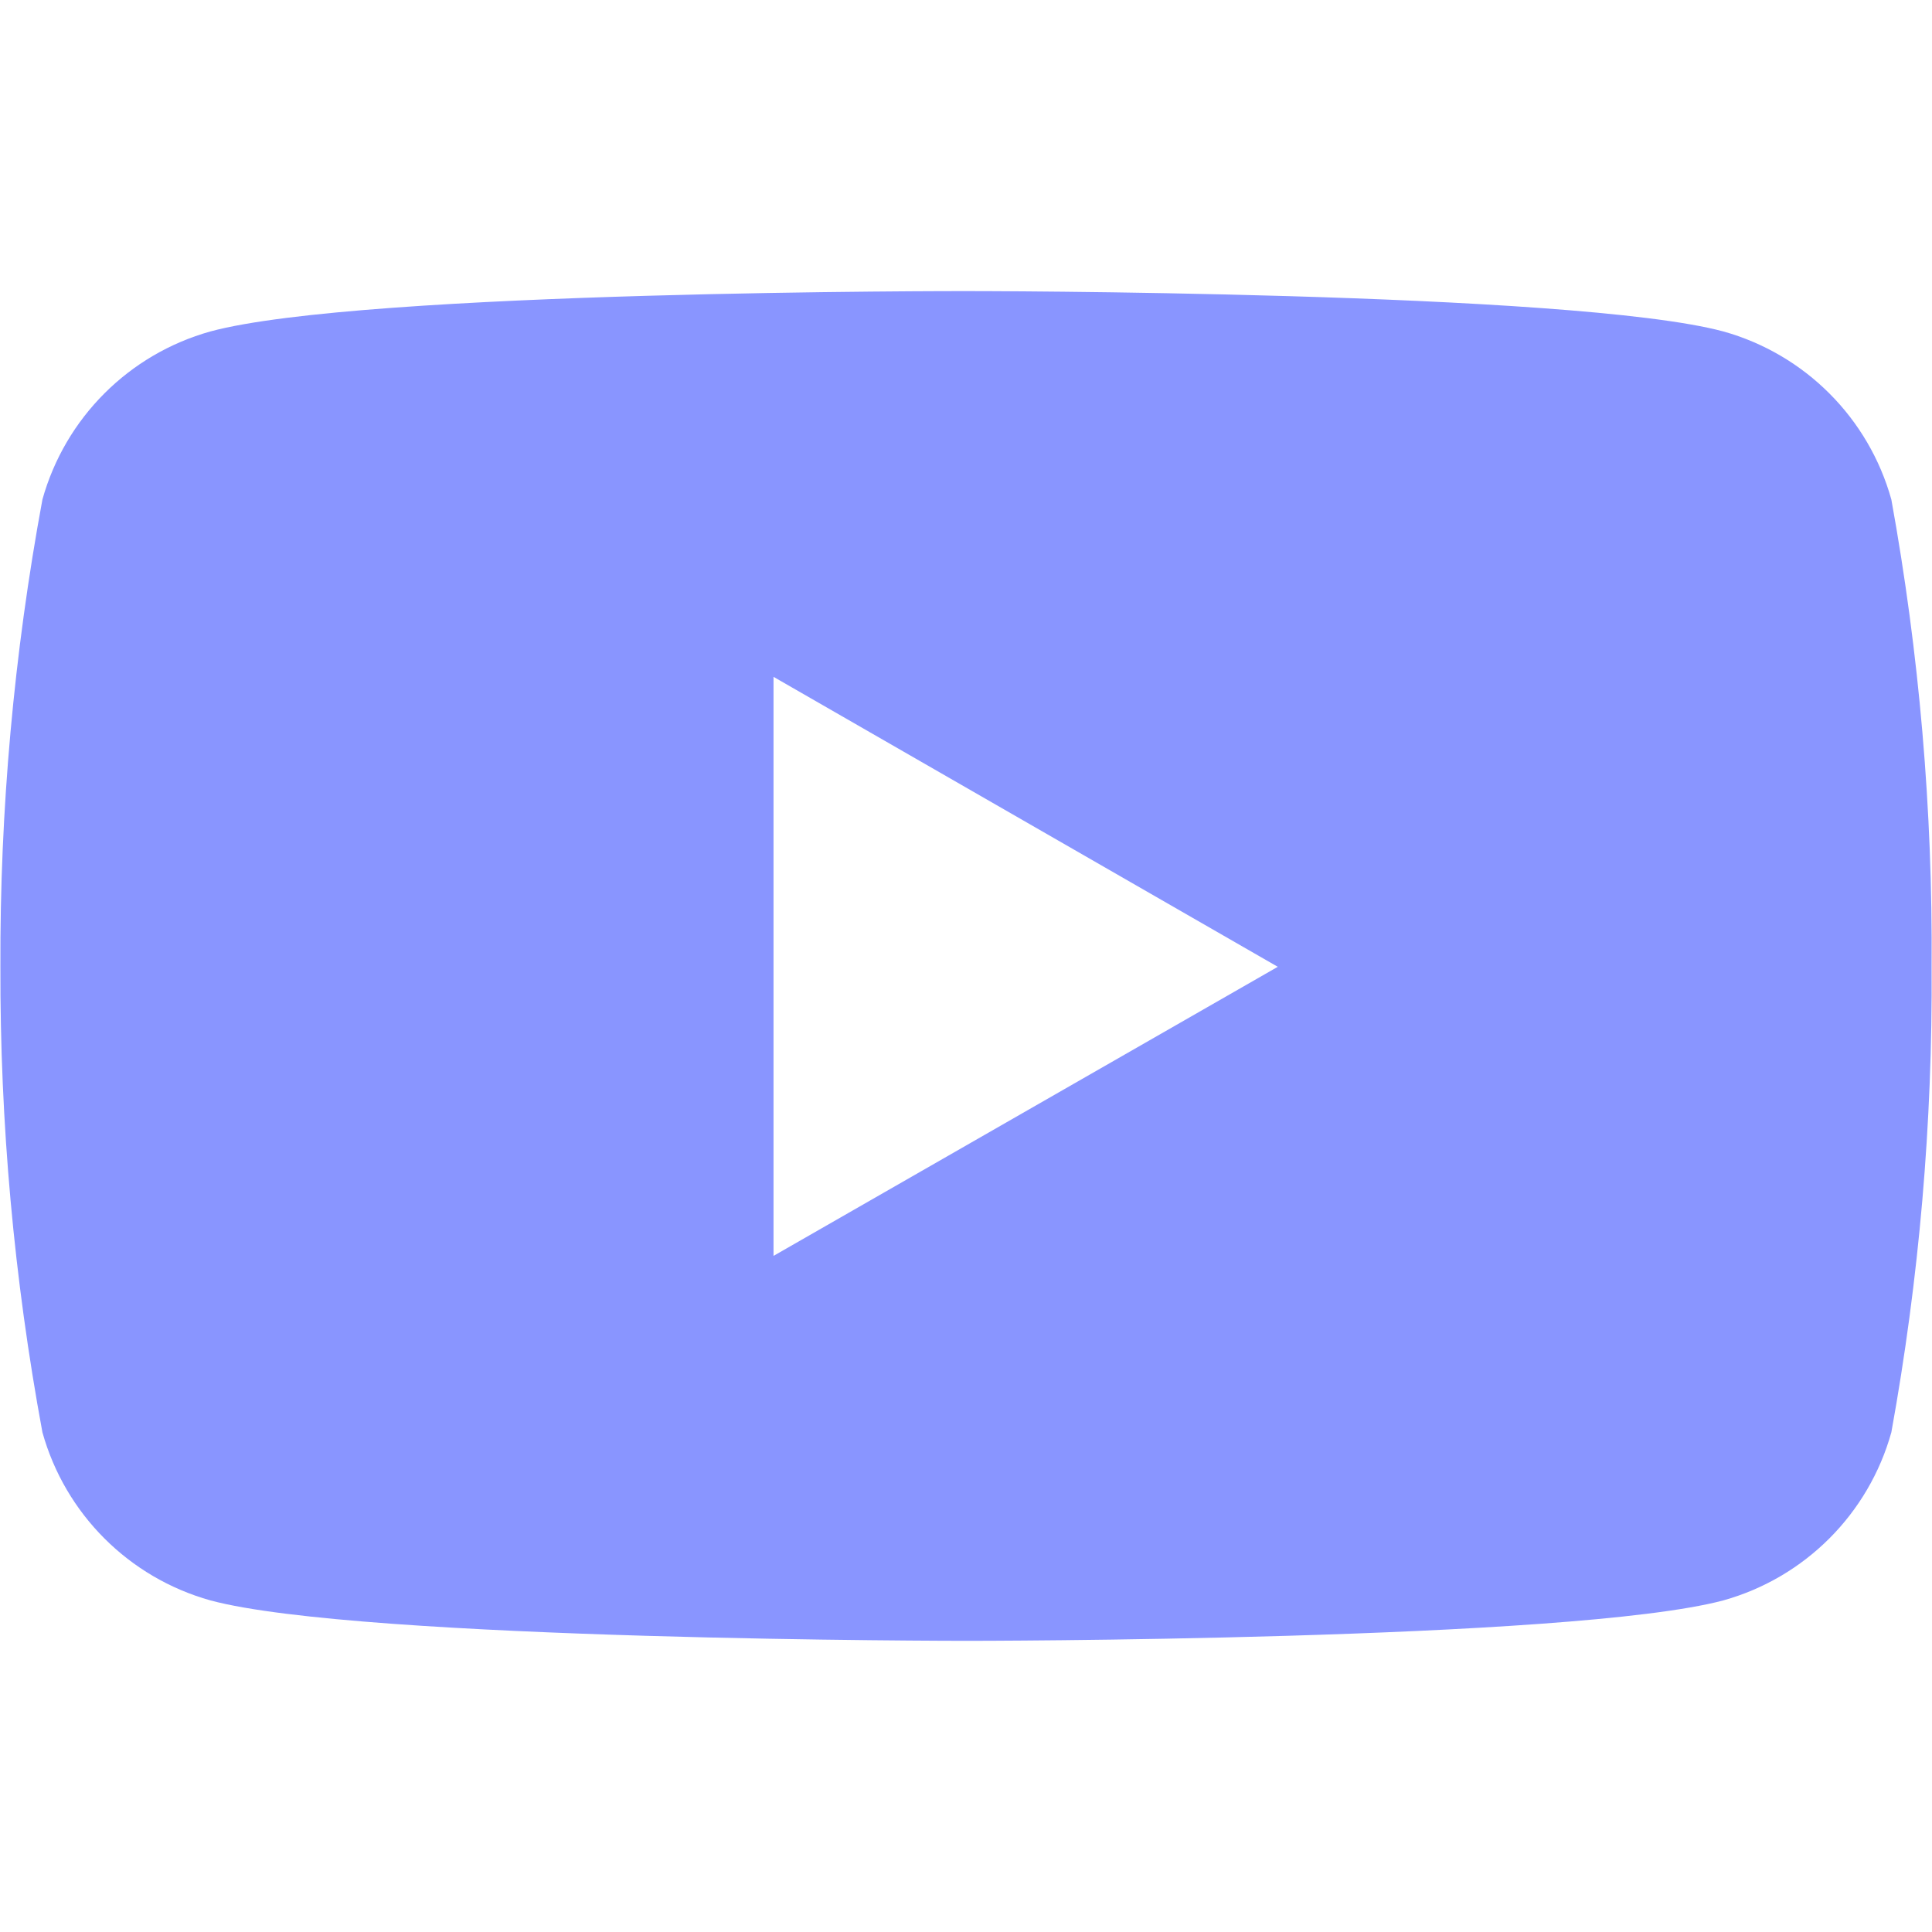
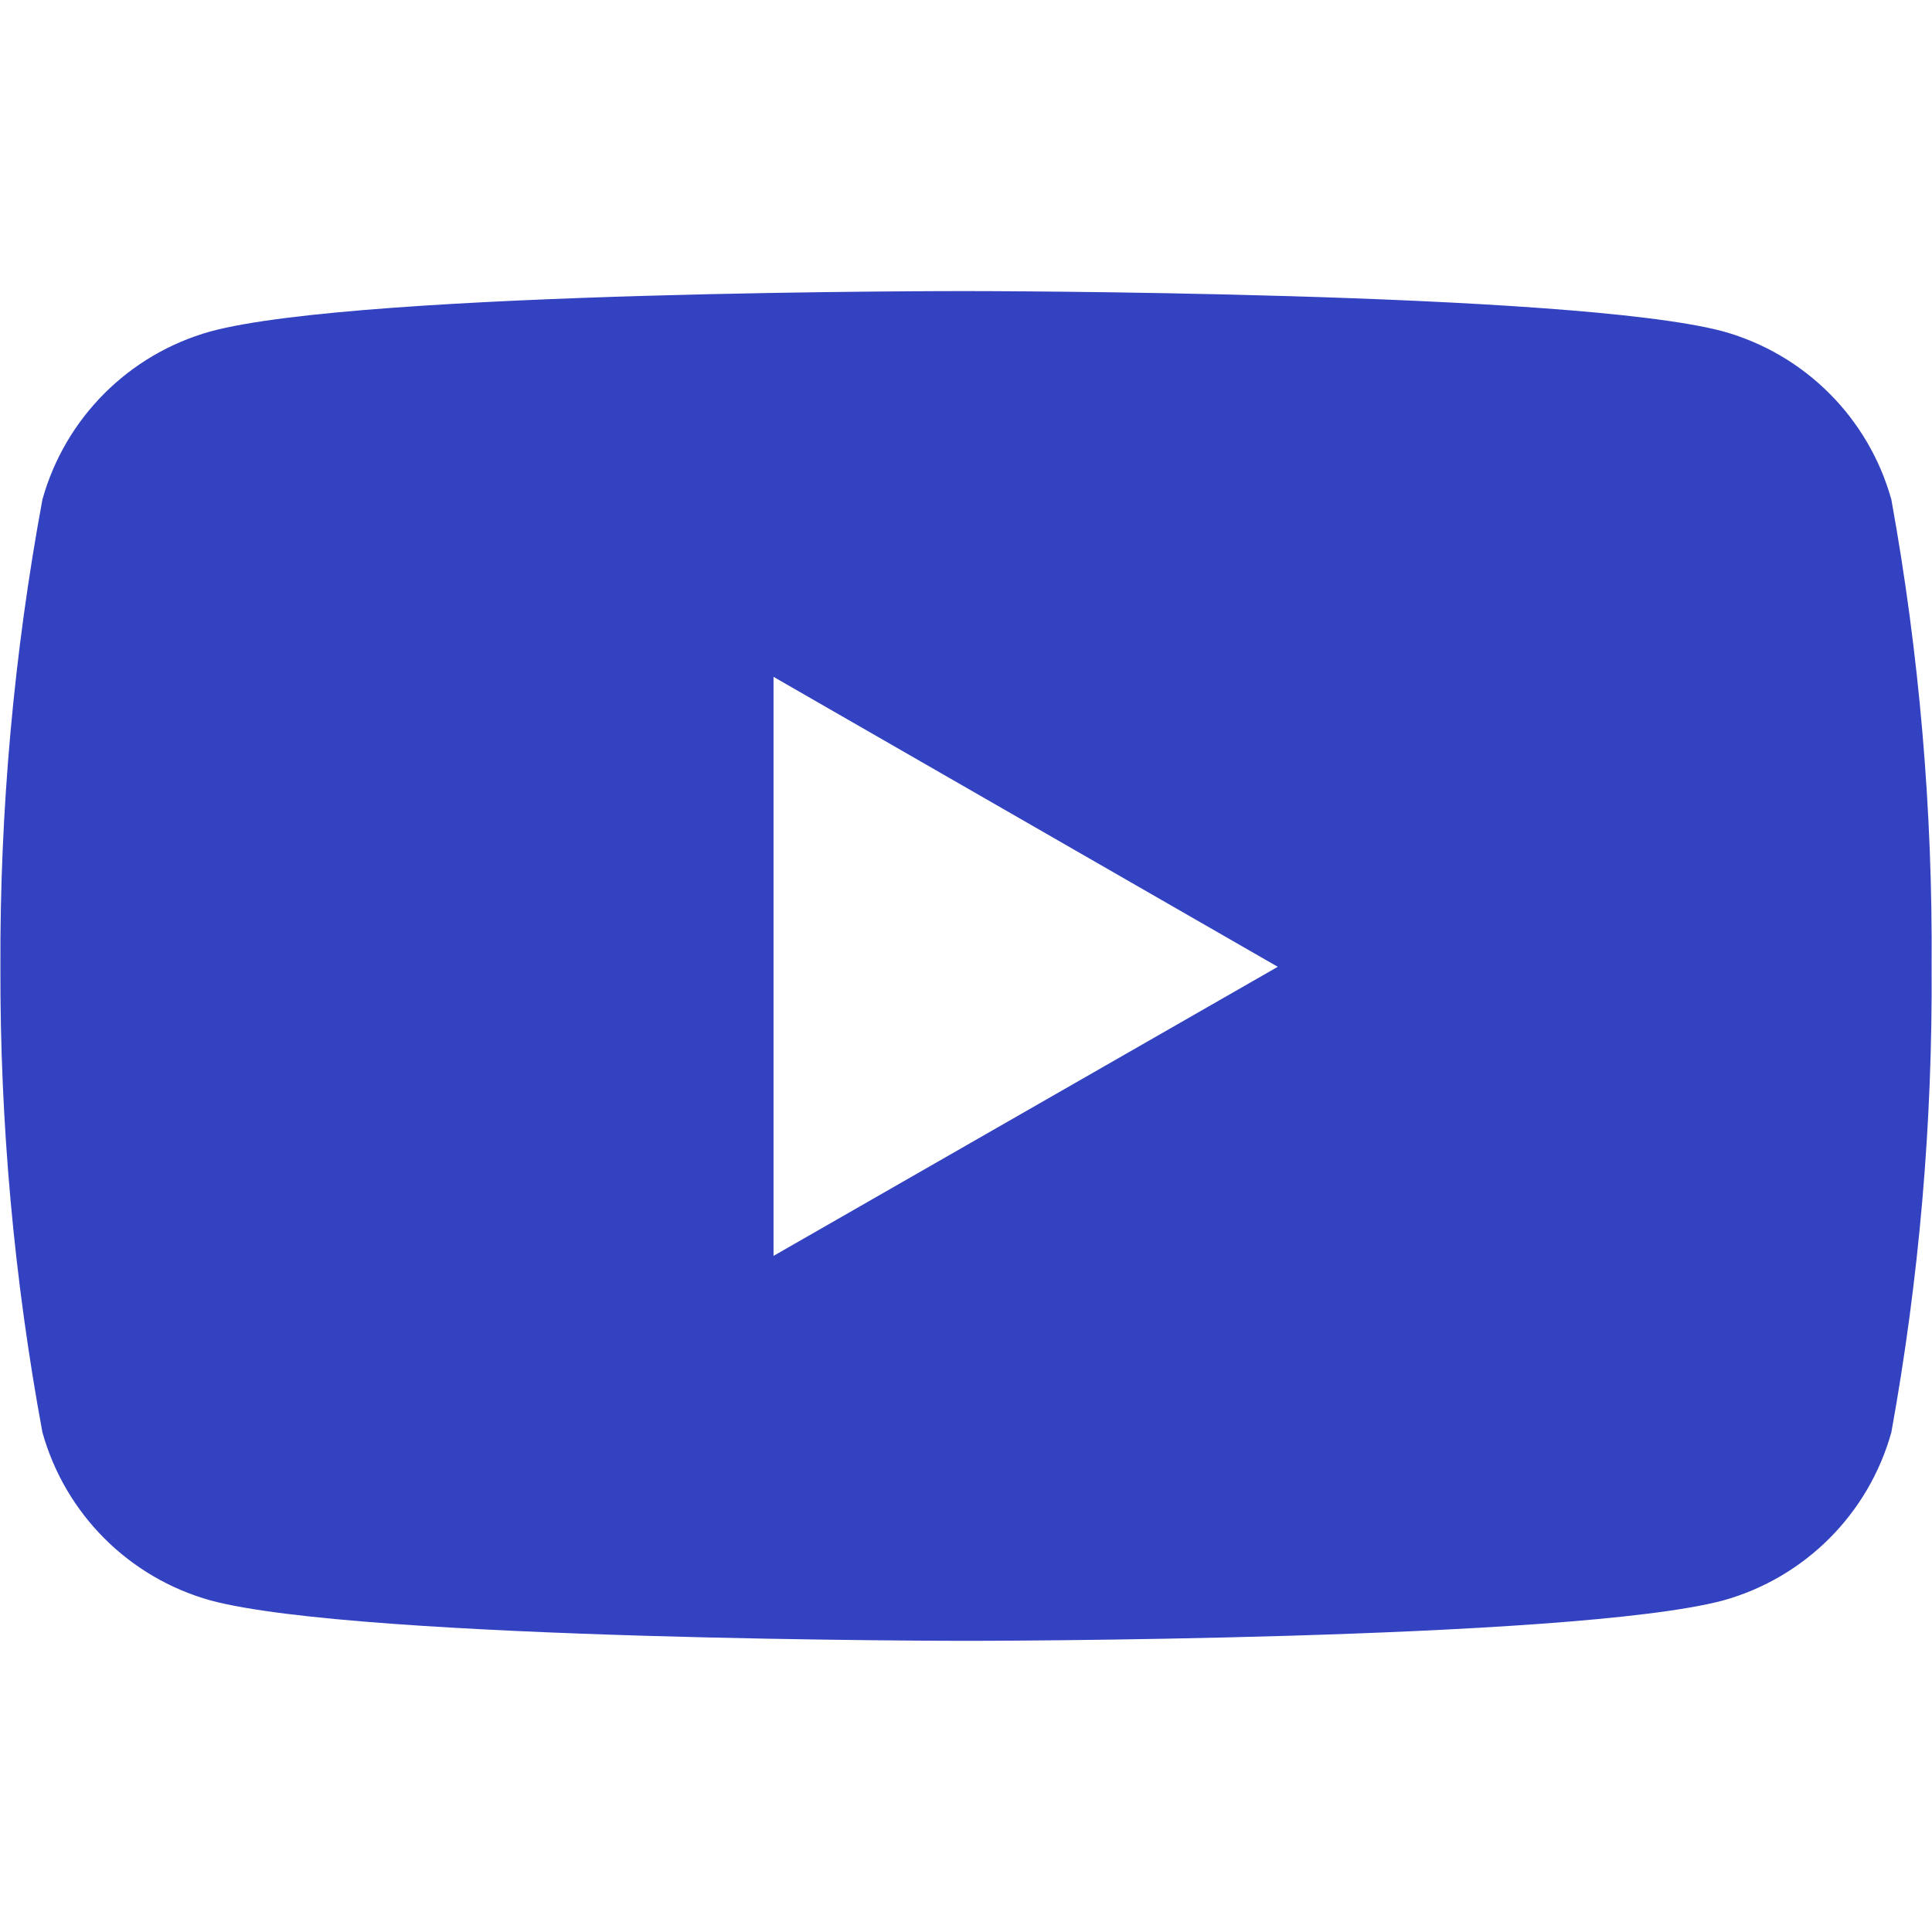
<svg xmlns="http://www.w3.org/2000/svg" viewBox="0 0 24 24" preserveAspectRatio="xMidYMid meet">
-   <path fill="#8995ff" d="M23.495 6.205a3.007 3.007 0 0 0-2.088-2.088c-1.87-.501-9.396-.501-9.396-.501s-7.507-.01-9.396.501A3.007 3.007 0 0 0 .527 6.205a31.247 31.247 0 0 0-.522 5.805 31.247 31.247 0 0 0 .522 5.783 3.007 3.007 0 0 0 2.088 2.088c1.868.502 9.396.502 9.396.502s7.506 0 9.396-.502a3.007 3.007 0 0 0 2.088-2.088 31.247 31.247 0 0 0 .5-5.783 31.247 31.247 0 0 0-.5-5.805zM9.609 15.601V8.408l6.264 3.602z" />
+   <path fill="#3342c0" d="M23.495 6.205a3.007 3.007 0 0 0-2.088-2.088c-1.87-.501-9.396-.501-9.396-.501s-7.507-.01-9.396.501A3.007 3.007 0 0 0 .527 6.205a31.247 31.247 0 0 0-.522 5.805 31.247 31.247 0 0 0 .522 5.783 3.007 3.007 0 0 0 2.088 2.088c1.868.502 9.396.502 9.396.502s7.506 0 9.396-.502a3.007 3.007 0 0 0 2.088-2.088 31.247 31.247 0 0 0 .5-5.783 31.247 31.247 0 0 0-.5-5.805zM9.609 15.601V8.408l6.264 3.602z" />
</svg>
